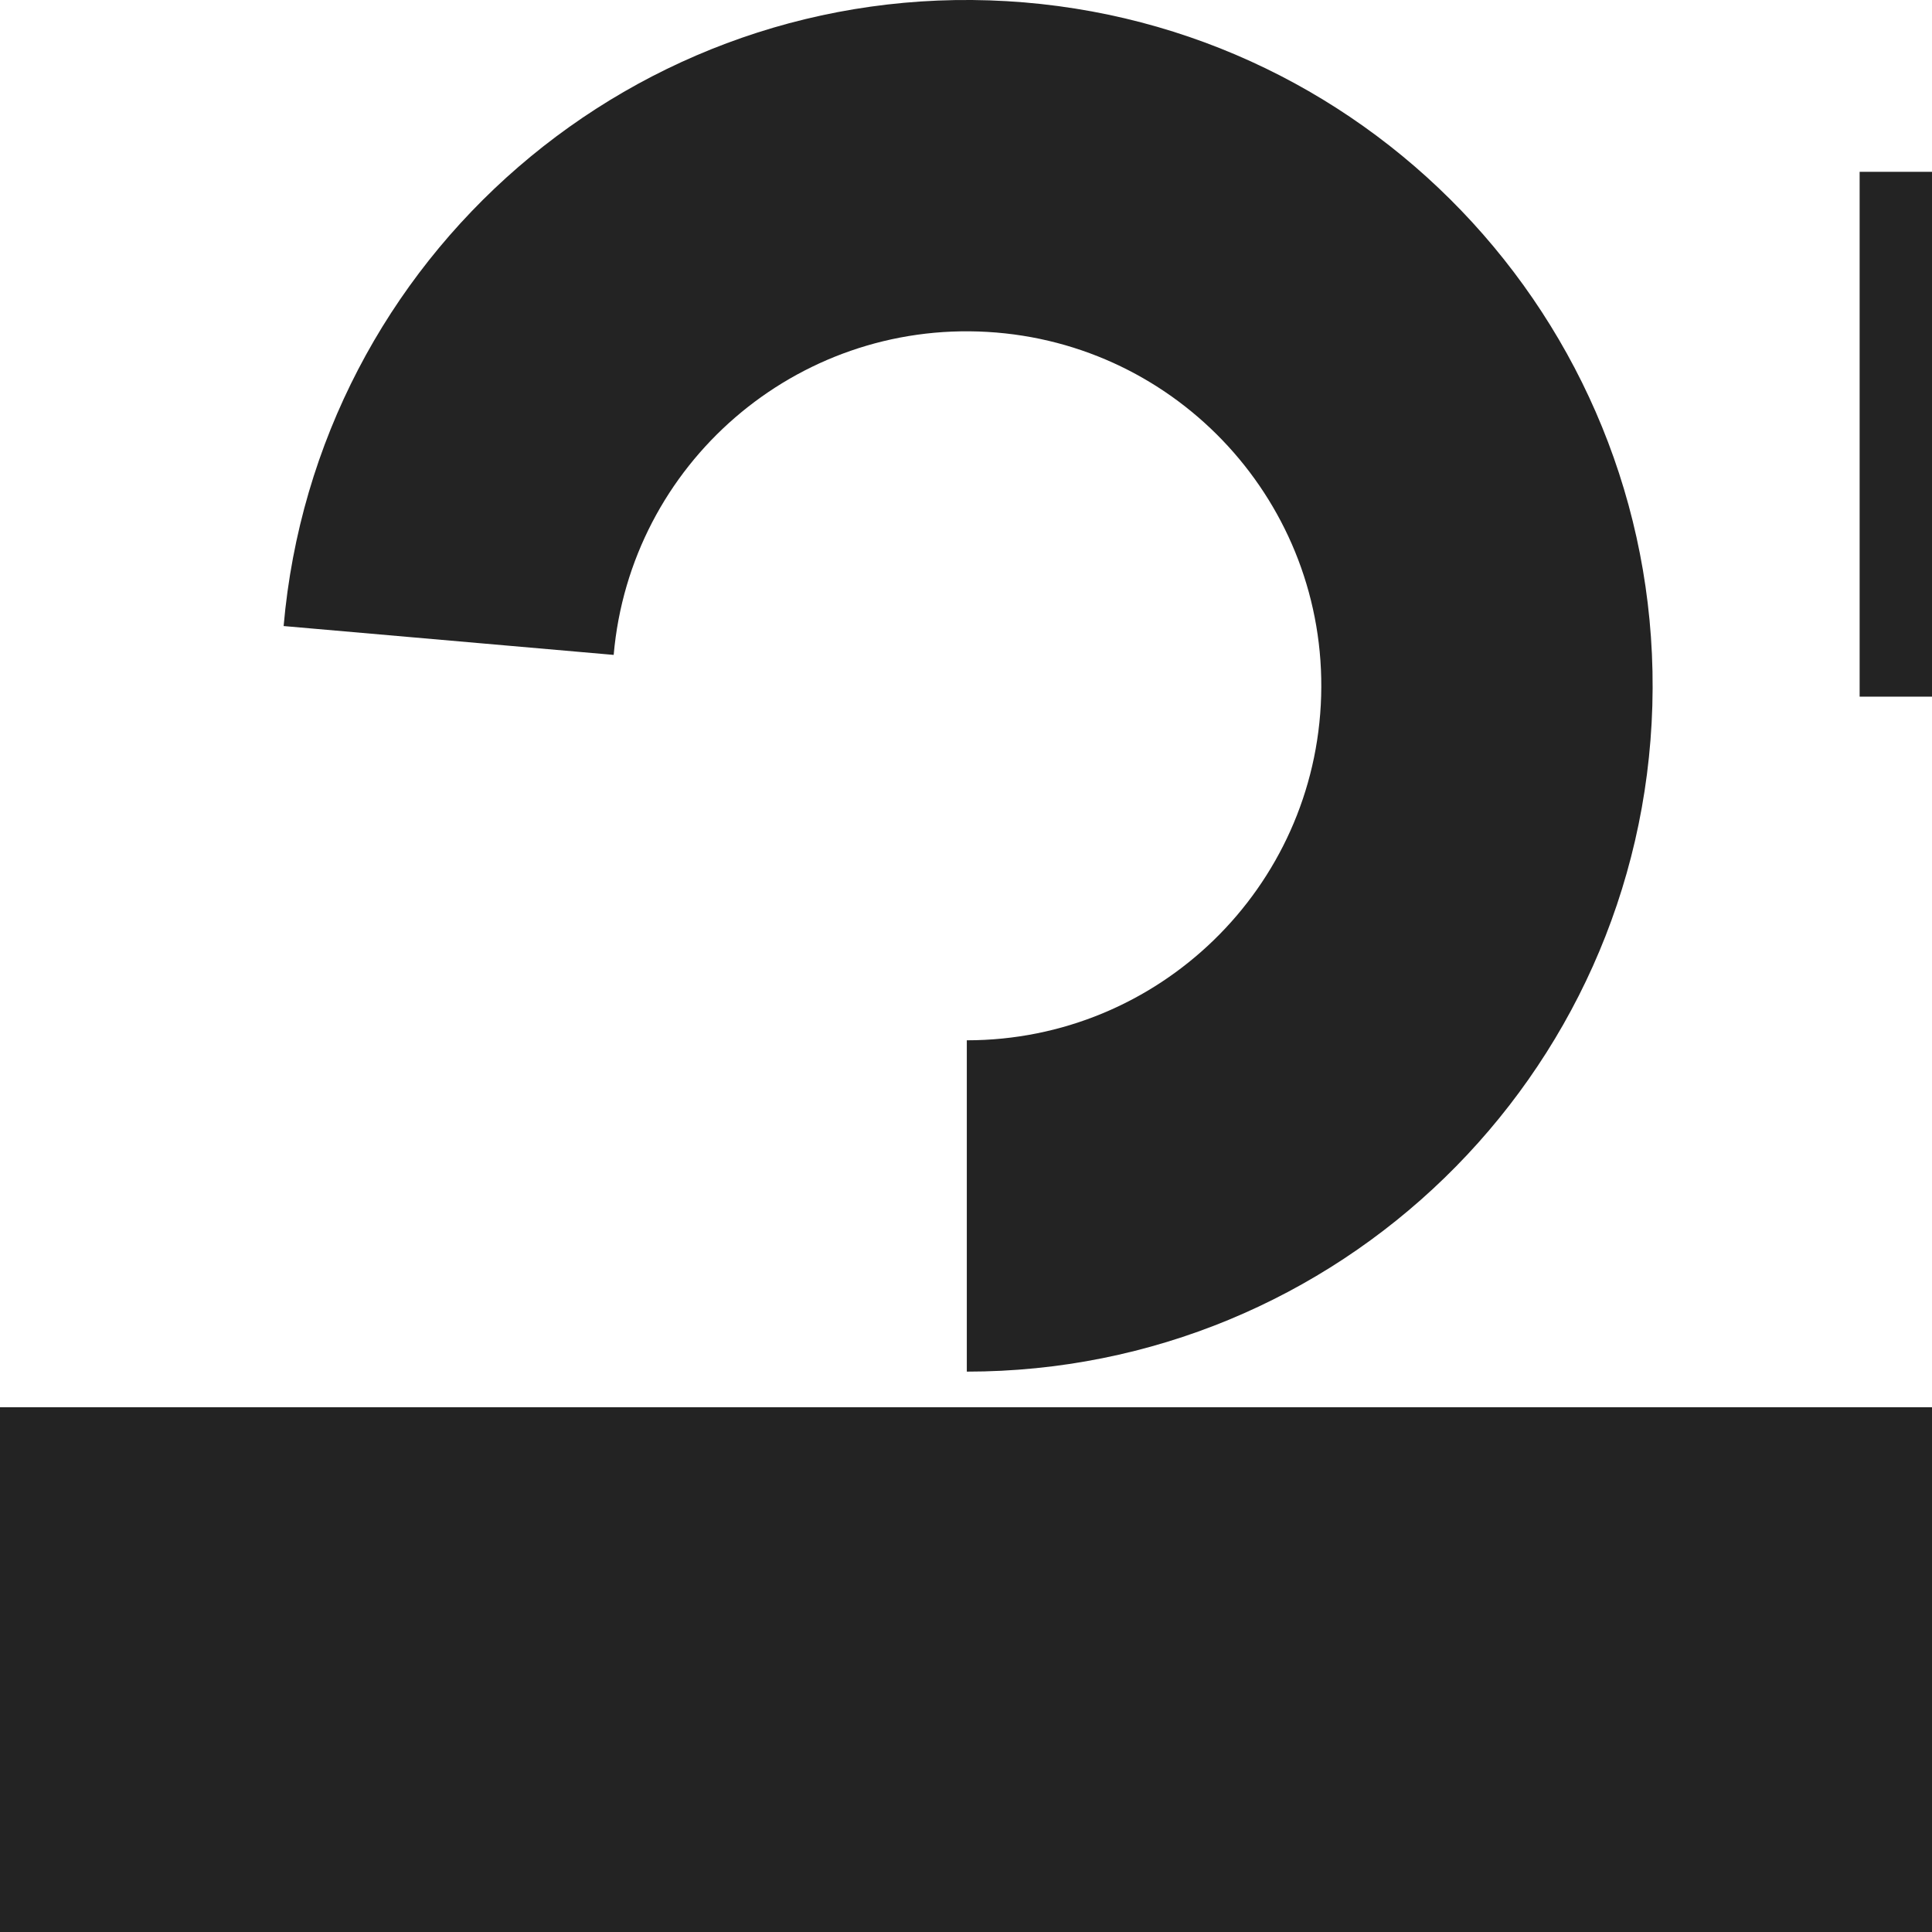
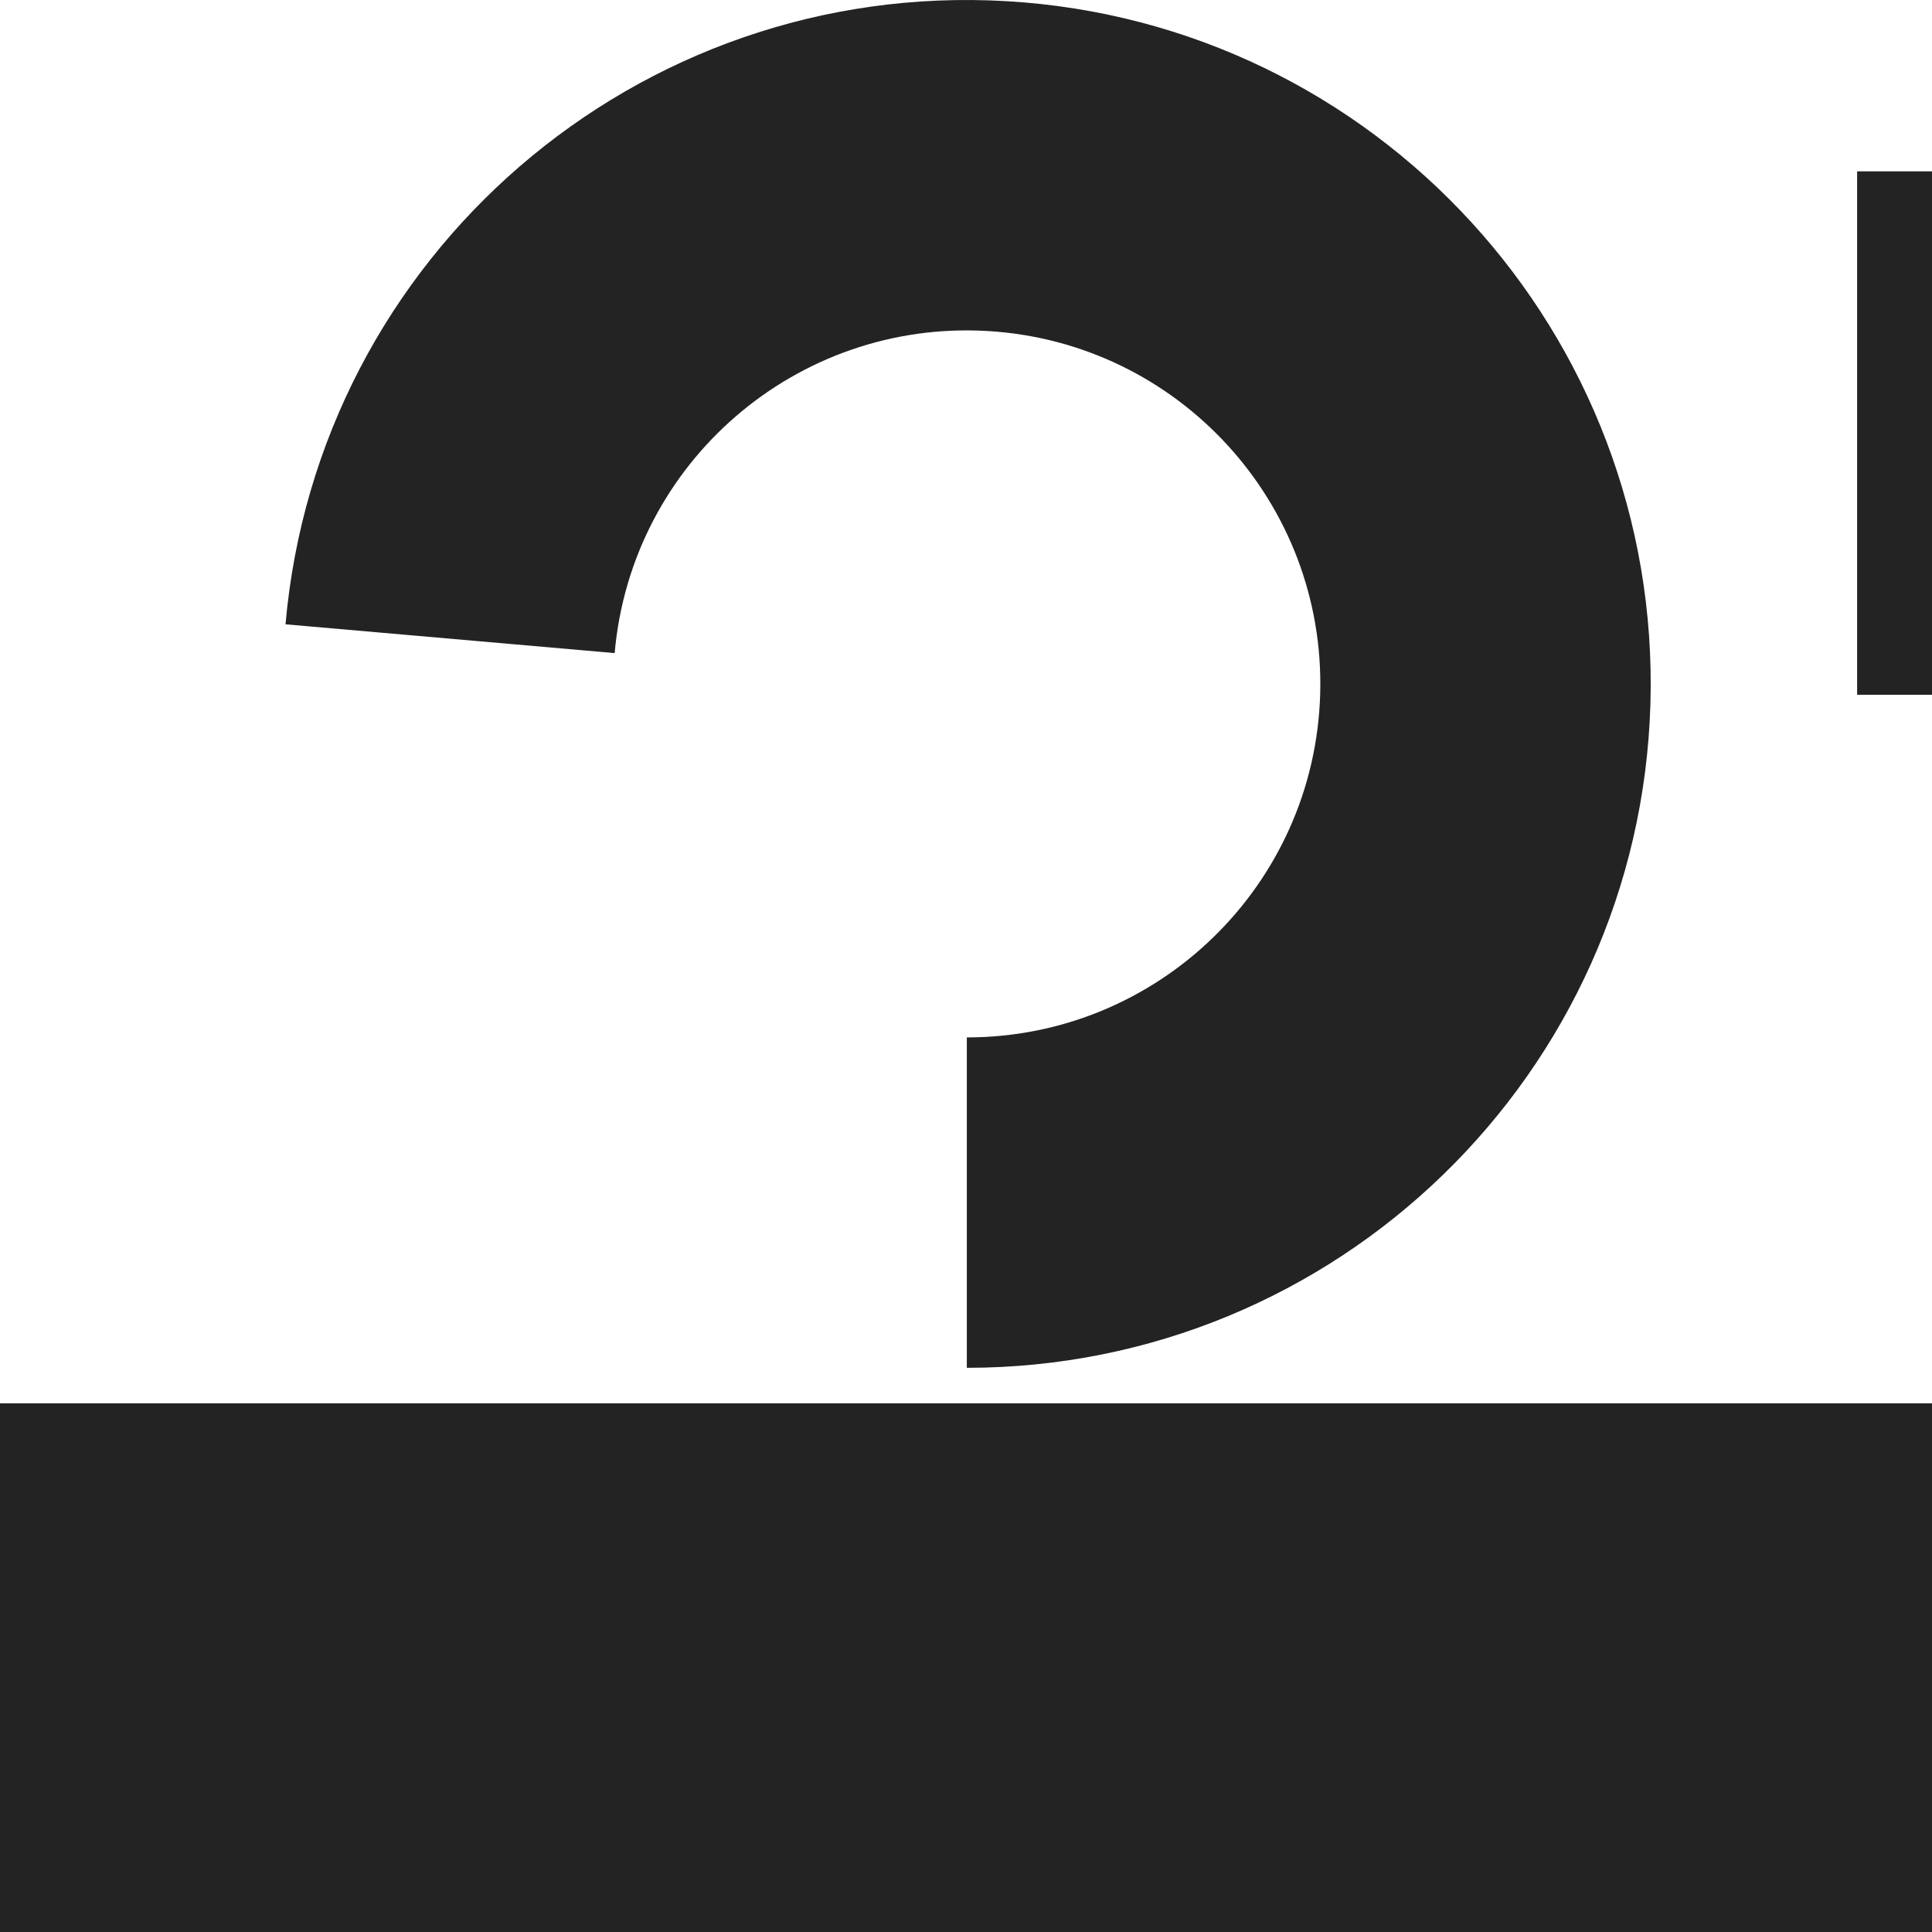
- <svg xmlns="http://www.w3.org/2000/svg" version="1.1" viewBox="-32 -0 220 220">
+ <svg xmlns="http://www.w3.org/2000/svg" version="1.1" viewBox="-35 0 239 239">
  <g transform="translate(370.000,8228.204) scale(2.186)">
    <g>
-       <path fill="#232323" d="M-87.027-3727.755v-27.34h6.065v5.219h1.69l-1.69,1.441c0-2.253,0.654-4.009,1.964-5.269    c1.309-1.259,3.107-1.889,5.393-1.889c2.685,0,4.83,0.895,6.438,2.684c1.607,1.79,2.411,4.193,2.411,7.208v17.945h-6.214v-17.299    c0-1.657-0.431-2.933-1.292-3.828c-0.862-0.895-2.071-1.342-3.629-1.342c-1.525,0-2.727,0.465-3.604,1.392    c-0.878,0.928-1.317,2.254-1.317,3.977v17.1H-87.027z" />
-       <path fill="#232323" d="M-48.453-3727.258c-2.718,0-4.913-0.945-6.586-2.833c-1.674-1.889-2.51-4.424-2.51-7.606v-7.406    c0-3.214,0.828-5.766,2.485-7.655c1.657-1.889,3.86-2.833,6.611-2.833c2.253,0,4.043,0.638,5.369,1.914    c1.325,1.276,1.988,3.024,1.988,5.244l-1.392-1.441h1.442l-0.198-6.512v-7.655h6.214v36.288h-6.065v-5.219h-1.392l1.392-1.442    c0,2.221-0.664,3.969-1.988,5.245C-44.411-3727.895-46.2-3727.258-48.453-3727.258z M-46.266-3732.626    c1.591,0,2.825-0.472,3.703-1.417s1.318-2.262,1.318-3.952v-6.86c0-1.69-0.44-3.008-1.318-3.952s-2.113-1.417-3.703-1.417    c-1.591,0-2.833,0.465-3.728,1.392c-0.895,0.928-1.342,2.254-1.342,3.977v6.86c0,1.723,0.447,3.049,1.342,3.977    C-49.099-3733.09-47.856-3732.626-46.266-3732.626z" />
+       <path fill="#232323" d="M-80.175-3724.73v-29.618h6.57v5.654h1.831l-1.831,1.562c0-2.441,0.709-4.344,2.127-5.708    c1.418-1.364,3.365-2.046,5.842-2.046c2.908,0,5.233,0.969,6.974,2.908c1.741,1.939,2.612,4.542,2.612,7.808v19.441h-6.732v-18.74    c0-1.795-0.467-3.177-1.4-4.147c-0.934-0.969-2.244-1.454-3.931-1.454c-1.652,0-2.954,0.503-3.904,1.508    c-0.951,1.006-1.427,2.442-1.427,4.309v18.525H-80.175z" />
+       <path fill="#232323" d="M-38.386-3724.192c-2.944,0-5.323-1.023-7.135-3.069c-1.814-2.047-2.72-4.793-2.72-8.24v-8.024    c0-3.482,0.897-6.247,2.692-8.293c1.795-2.047,4.182-3.069,7.162-3.069c2.441,0,4.379,0.692,5.816,2.073    c1.435,1.382,2.154,3.276,2.154,5.681l-1.508-1.562h1.562l-0.215-7.054v-8.293h6.732v39.312h-6.57v-5.654h-1.508l1.508-1.562    c0,2.406-0.719,4.3-2.154,5.681C-34.007-3724.883-35.945-3724.192-38.386-3724.192z M-36.017-3730.008    c1.723,0,3.061-0.511,4.012-1.535c0.951-1.023,1.427-2.45,1.427-4.281v-7.431c0-1.831-0.476-3.258-1.427-4.281    c-0.951-1.023-2.289-1.535-4.012-1.535c-1.723,0-3.069,0.503-4.039,1.508c-0.97,1.006-1.454,2.442-1.454,4.309v7.431    c0,1.867,0.484,3.303,1.454,4.308C-39.086-3730.51-37.74-3730.008-36.017-3730.008z" />
    </g>
    <g>
-       <path fill="#232323" d="M-0.757-3663.242v-100.8h17.26v84.782h42.806v16.018H-0.757z" />
-       <path fill="#232323" d="M75.049-3663.242l25.407-100.8h22.231l25.545,100.8h-17.675l-5.523-24.441H98.247l-5.523,24.441H75.049z     M101.422-3701.768h20.437l-6.076-27.064c-1.014-4.509-1.888-8.583-2.624-12.22c-0.738-3.636-1.243-6.283-1.519-7.94    c-0.276,1.657-0.76,4.304-1.45,7.94c-0.69,3.637-1.588,7.663-2.692,12.082L101.422-3701.768z" />
-       <path fill="#232323" d="M166.044-3663.242v-100.8h30.931c9.756,0,17.489,2.326,23.197,6.973    c5.707,4.649,8.561,10.977,8.561,18.986c0,4.511-1.014,8.423-3.037,11.737c-2.026,3.314-4.764,5.893-8.216,7.733    c-3.452,1.843-7.435,2.761-11.944,2.761v-0.552c4.878-0.091,9.228,0.807,13.049,2.693c3.819,1.887,6.857,4.673,9.113,8.354    c2.255,3.683,3.383,8.147,3.383,13.394c0,5.799-1.335,10.863-4.005,15.189c-2.671,4.328-6.421,7.664-11.253,10.011    c-4.833,2.347-10.611,3.521-17.329,3.521H166.044z M182.89-3722.479h13.946c4.509,0,8.078-1.219,10.701-3.659    c2.624-2.438,3.935-5.776,3.935-10.011c0-4.233-1.312-7.548-3.935-9.942c-2.624-2.393-6.237-3.59-10.84-3.59H182.89V-3722.479z     M182.89-3677.603h14.498c5.062,0,9.045-1.357,11.944-4.073c2.9-2.714,4.349-6.421,4.349-11.116c0-4.695-1.45-8.492-4.349-11.392    c-2.9-2.9-6.883-4.35-11.944-4.35H182.89V-3677.603z" />
+       <path fill="#232323" d="M13.285-3654.842v-109.2h18.699v91.848h46.373v17.352H13.285z" />
+       <path fill="#232323" d="M95.408-3654.842l27.524-109.2h24.084l27.674,109.2h-19.148l-5.984-26.477h-29.02l-5.984,26.477    H95.408z M123.979-3696.578h22.14l-6.582-29.32c-1.098-4.885-2.045-9.298-2.842-13.238c-0.799-3.939-1.346-6.806-1.645-8.602    c-0.299,1.795-0.823,4.663-1.571,8.602c-0.747,3.94-1.72,8.302-2.917,13.089L123.979-3696.578z" />
+       <path fill="#232323" d="M193.986-3654.842v-109.2h33.508c10.569,0,18.946,2.52,25.13,7.554    c6.183,5.037,9.275,11.892,9.275,20.568c0,4.887-1.098,9.125-3.291,12.715c-2.195,3.59-5.161,6.384-8.901,8.377    c-3.74,1.996-8.055,2.991-12.94,2.991v-0.598c5.285-0.098,9.997,0.874,14.136,2.917c4.137,2.045,7.428,5.062,9.873,9.05    c2.443,3.99,3.665,8.826,3.665,14.51c0,6.282-1.447,11.768-4.338,16.455c-2.893,4.689-6.956,8.302-12.191,10.845    c-5.236,2.543-11.495,3.814-18.773,3.814H193.986z M212.236-3719.016h15.108c4.885,0,8.751-1.321,11.593-3.964    c2.842-2.641,4.263-6.257,4.263-10.845c0-4.586-1.421-8.177-4.263-10.771c-2.842-2.592-6.757-3.889-11.743-3.889h-14.959    V-3719.016z M212.236-3670.4h15.707c5.483,0,9.798-1.47,12.94-4.412c3.141-2.94,4.712-6.956,4.712-12.042    c0-5.086-1.57-9.2-4.712-12.341c-3.141-3.142-7.456-4.712-12.94-4.712h-15.707V-3670.4z" />
    </g>
    <g>
-       <rect x="-211.628" y="-3690.74" fill="#232323" width="156.189" height="37.728" />
-       <path fill="#232323" d="M-169.123-3731.434c1.684-19.252,18.373-33.675,37.666-32.551s34.194,17.386,33.632,36.703    c-0.562,19.317-16.384,34.686-35.71,34.686v-17.259c9.989,0,18.167-7.944,18.458-17.929c0.291-9.985-7.412-18.391-17.384-18.972    c-9.972-0.581-18.599,6.874-19.469,16.825L-169.123-3731.434z" />
+       <rect x="-215.159" y="-3684.632" fill="#232323" width="169.204" height="40.872" />
+       <path fill="#232323" d="M-169.112-3728.716c1.825-20.856,19.904-36.48,40.805-35.263s37.044,18.835,36.435,39.762    s-17.749,37.576-38.685,37.576v-18.697c10.822,0,19.681-8.606,19.996-19.423c0.315-10.817-8.03-19.924-18.833-20.553    c-10.803-0.629-20.148,7.447-21.092,18.227L-169.112-3728.716z" />
    </g>
  </g>
  <g>
</g>
  <g>
</g>
  <g>
</g>
  <g>
</g>
  <g>
</g>
  <g>
</g>
  <g>
</g>
  <g>
</g>
  <g>
</g>
  <g>
</g>
  <g>
</g>
  <g>
</g>
  <g>
</g>
  <g>
</g>
  <g>
</g>
</svg>
